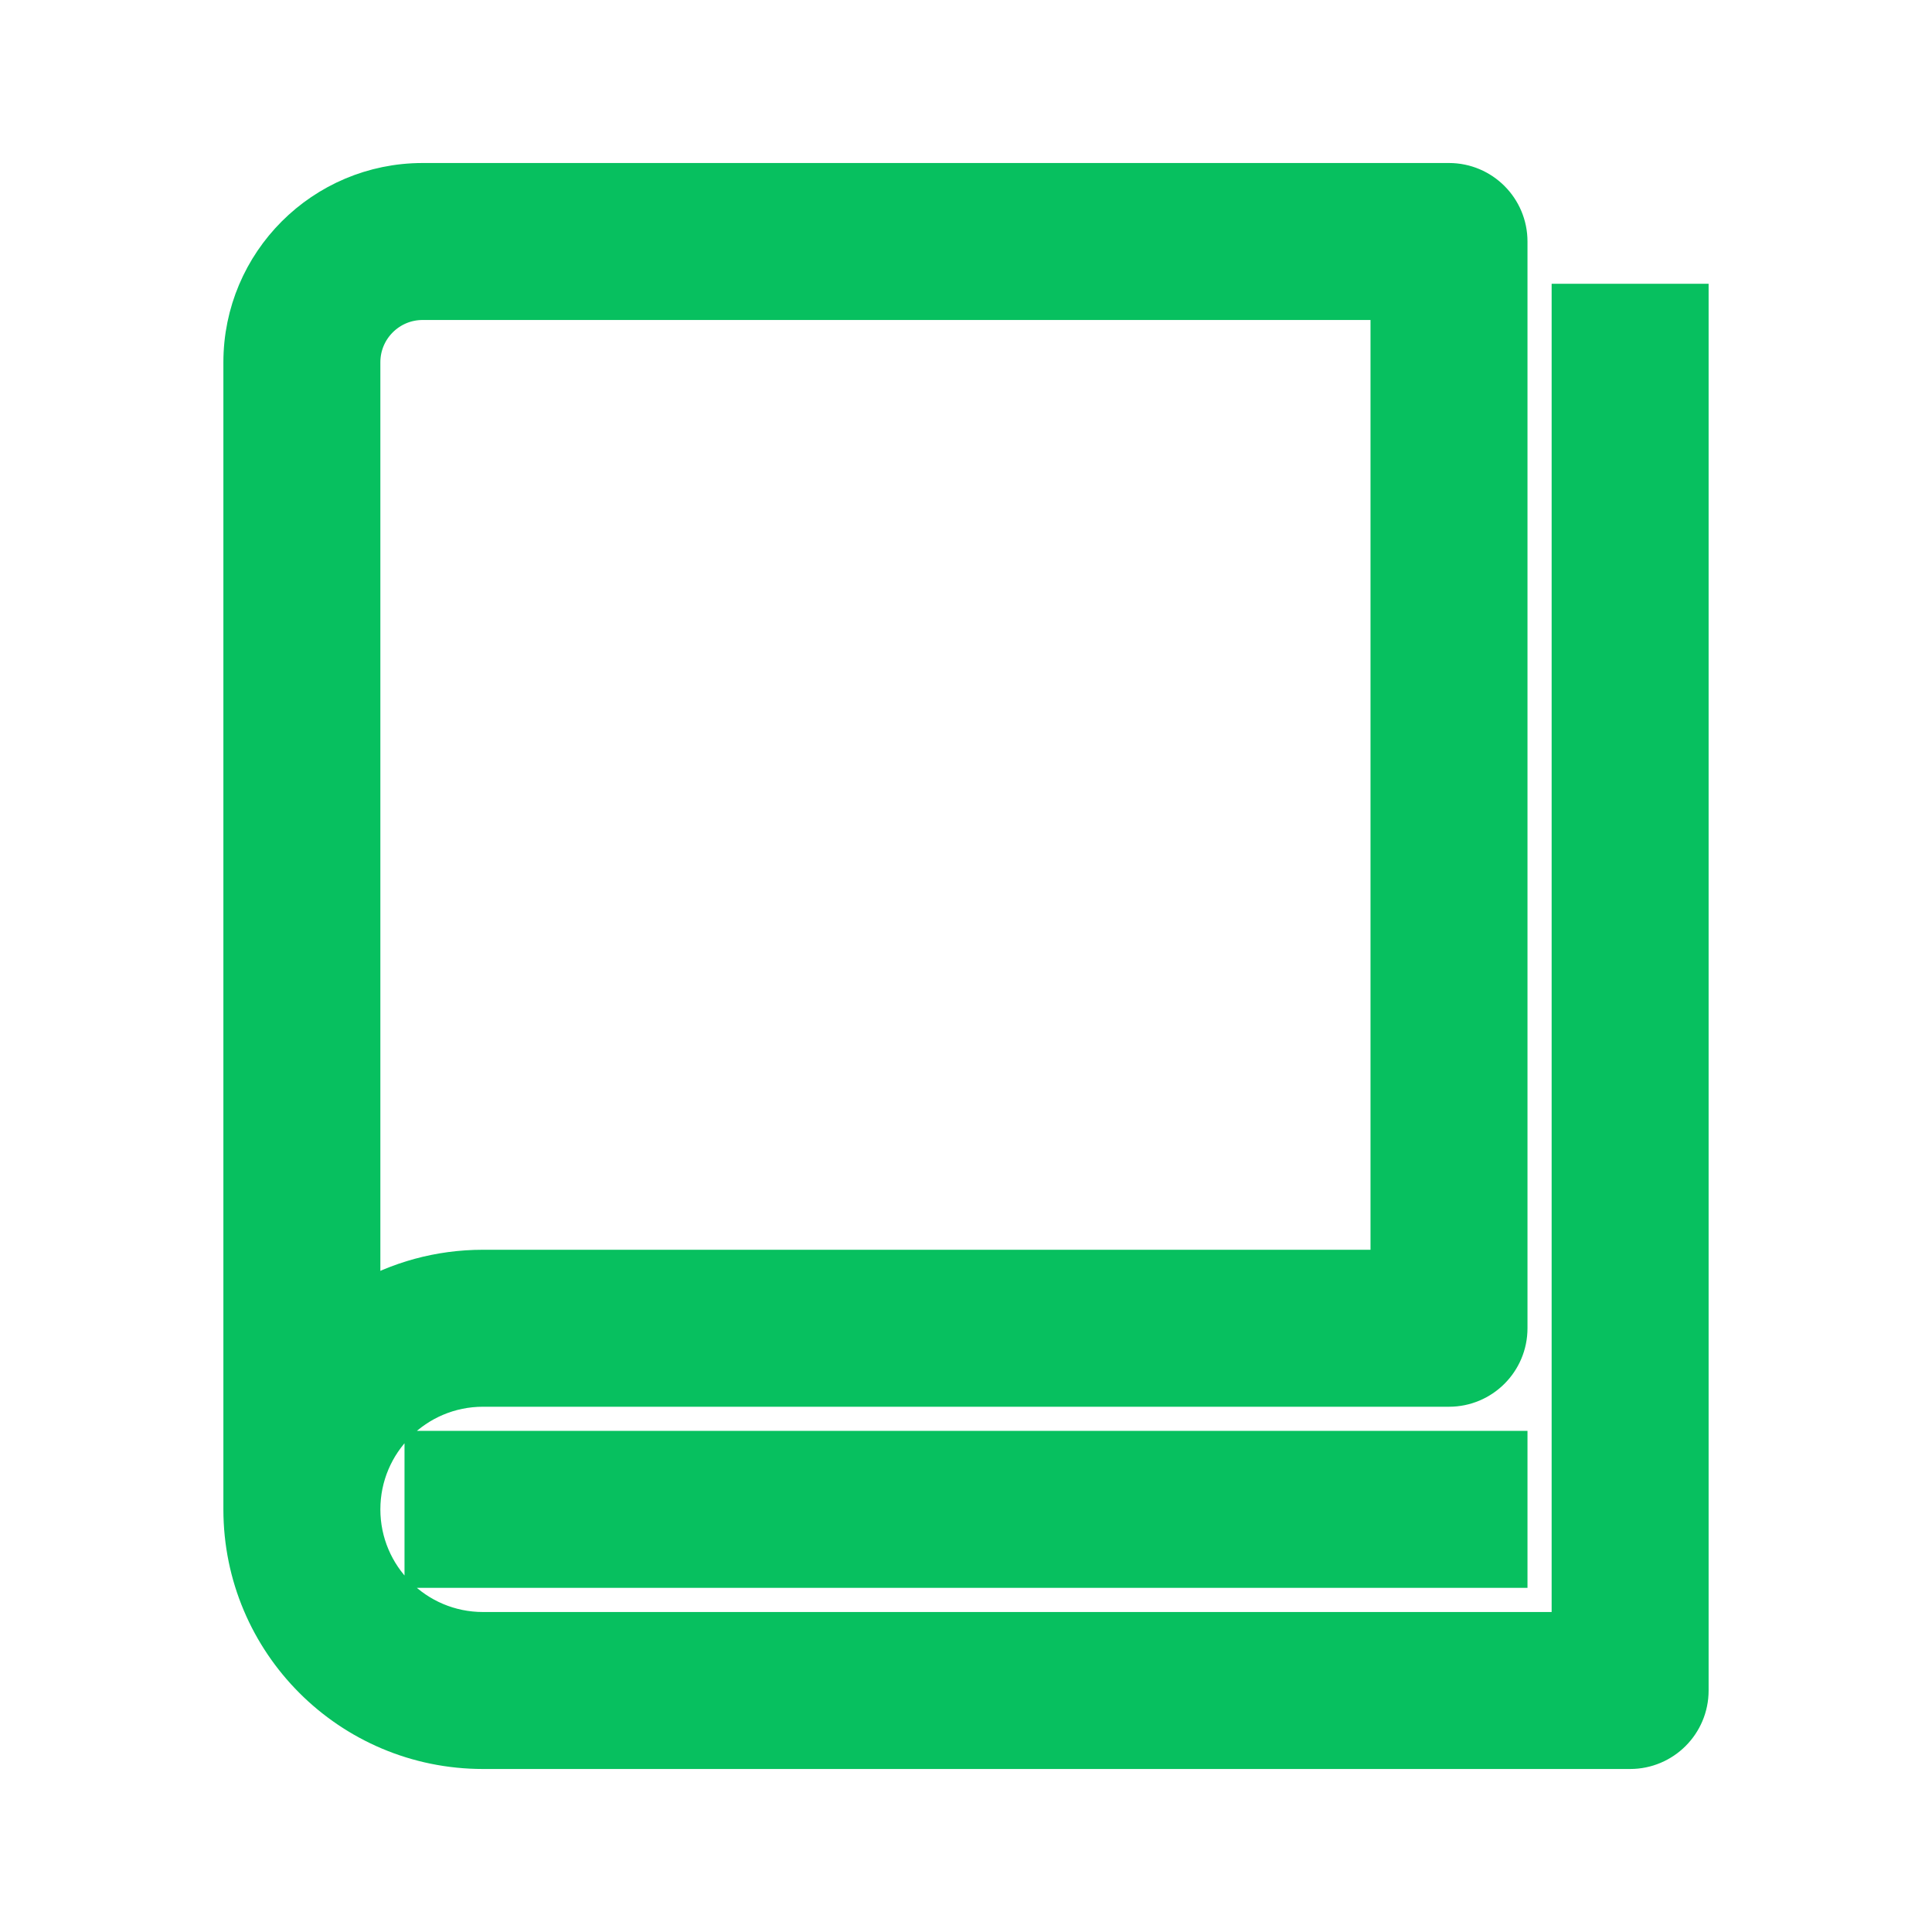
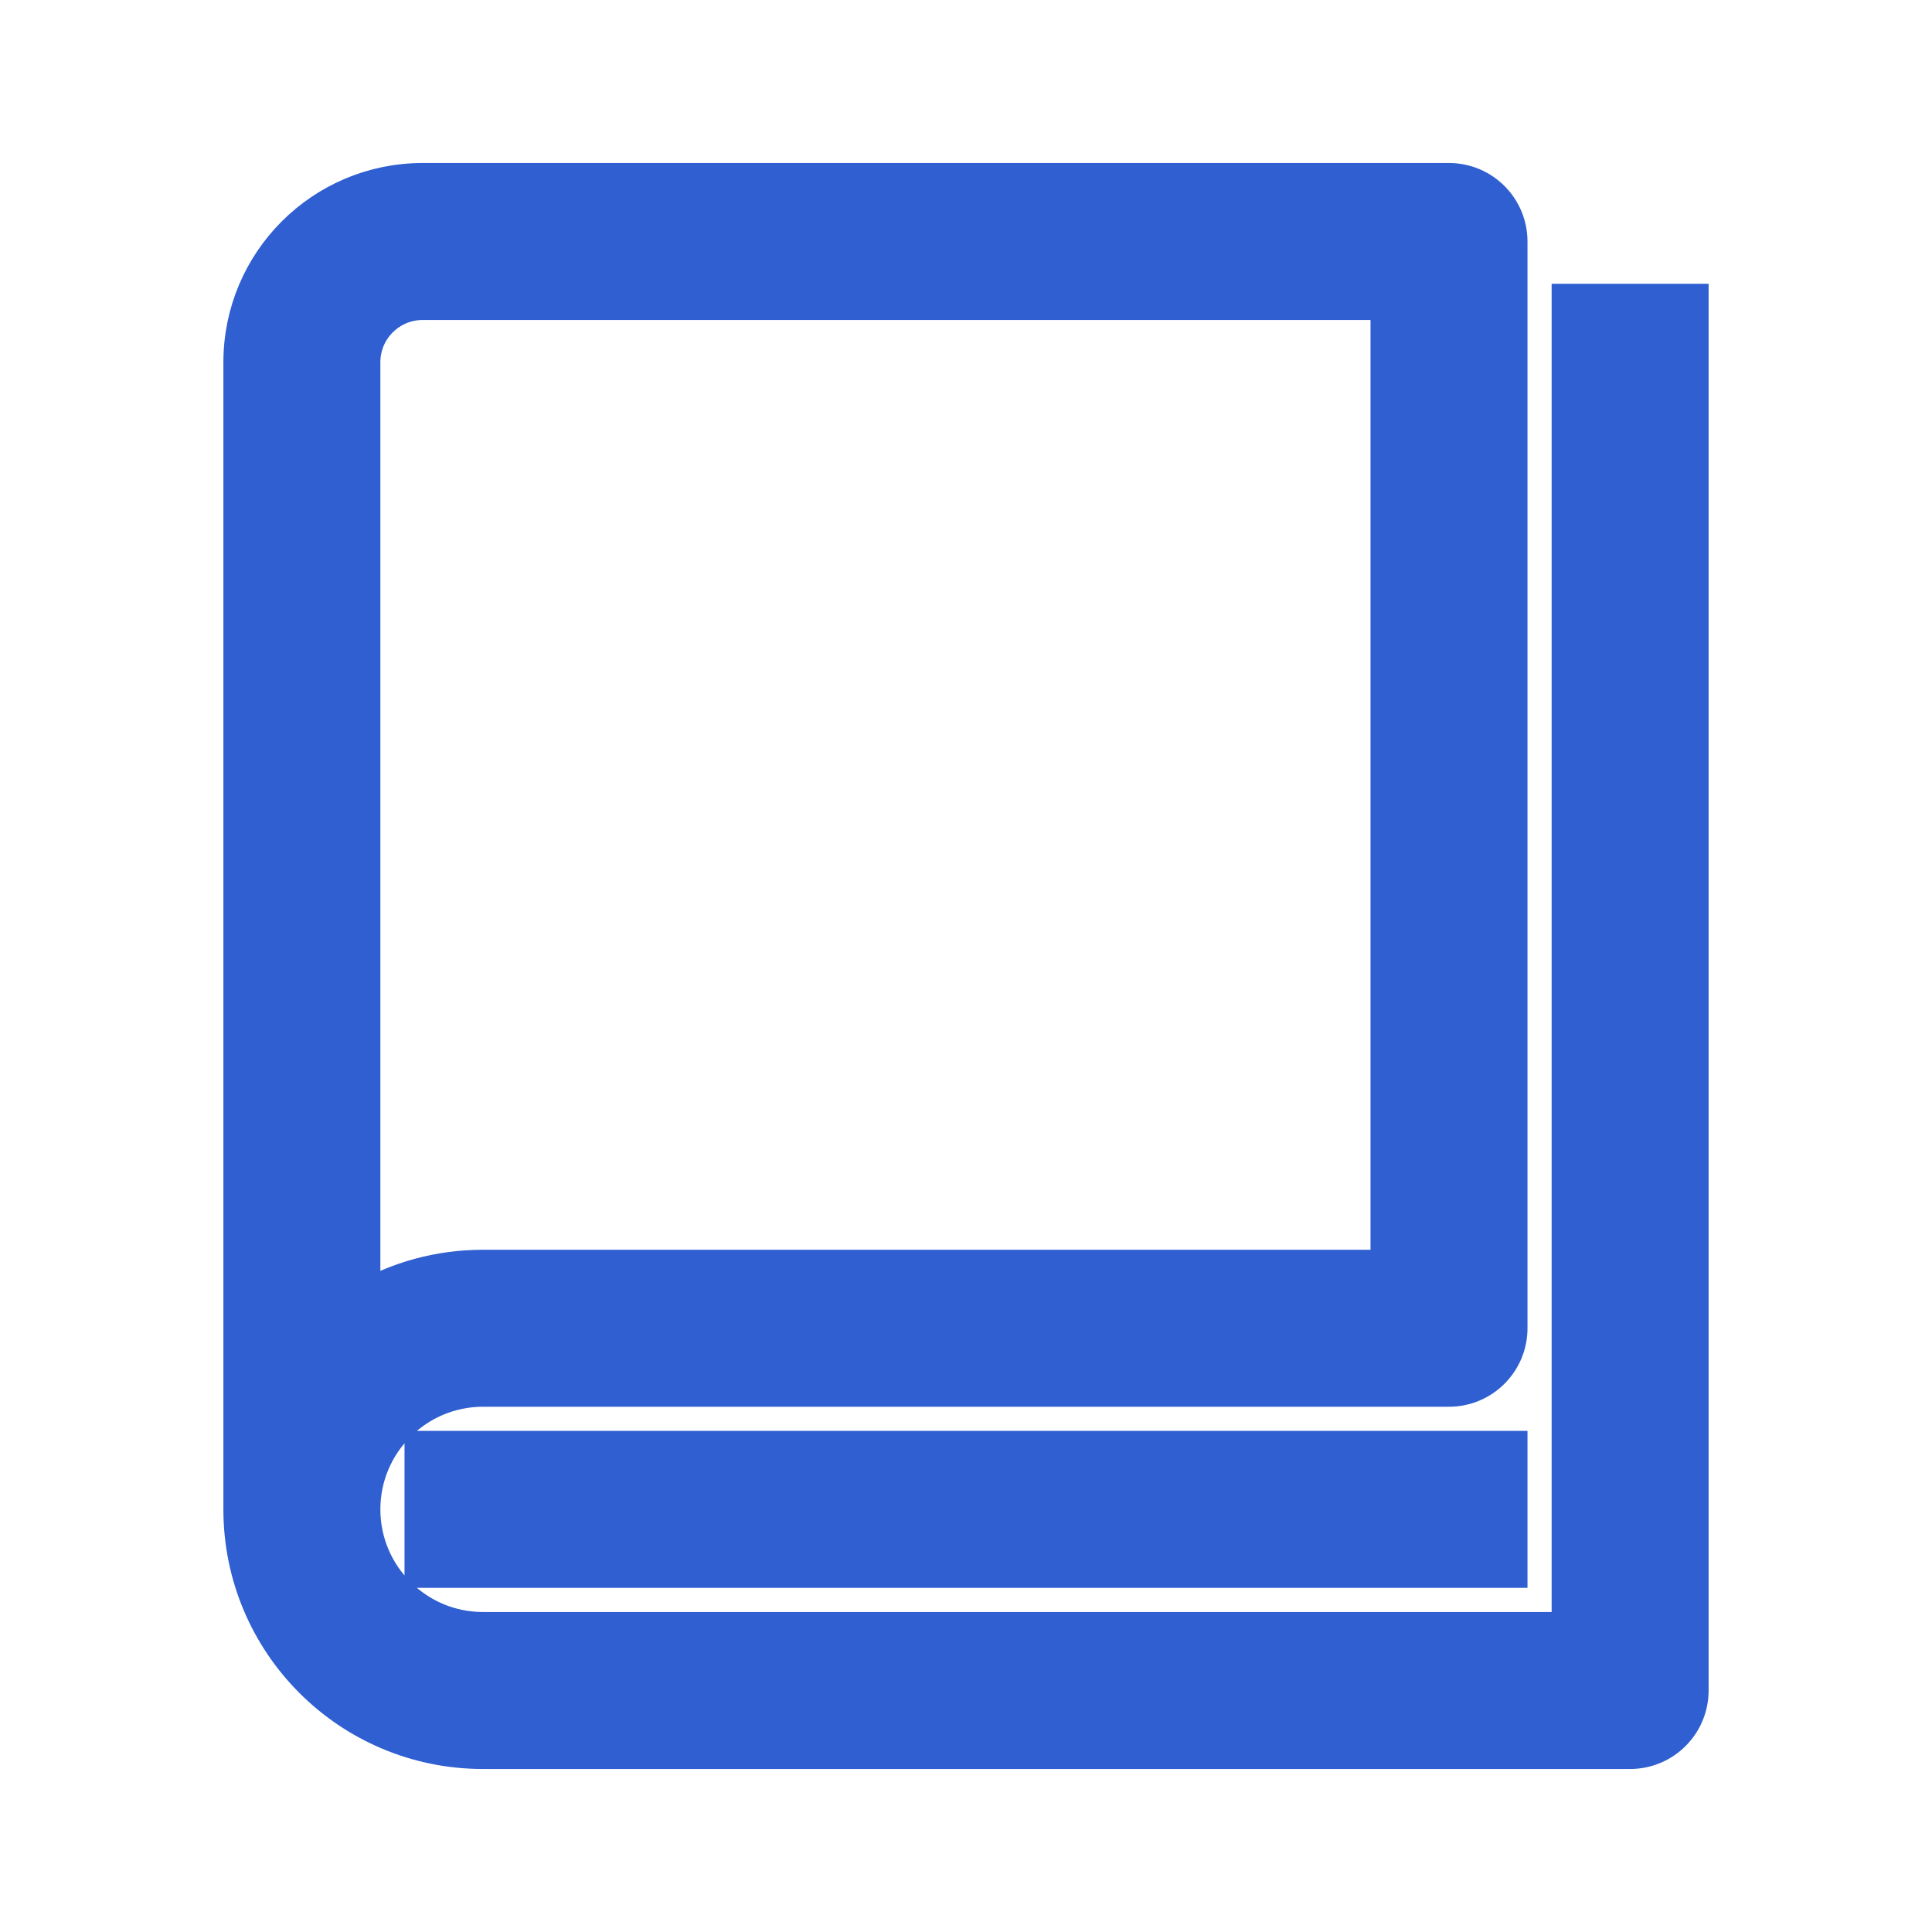
<svg xmlns="http://www.w3.org/2000/svg" fill="none" viewBox="0 0 16 16" width="128" height="128">
-   <path fill-rule="evenodd" clip-rule="evenodd" d="M2 3C2 2.172 2.672 1.5 3.5 1.5H12C12.276 1.5 12.5 1.724 12.5 2V11C12.5 11.276 12.276 11.5 12 11.5H4C3.448 11.5 3 11.948 3 12.5C3 13.052 3.448 13.5 4 13.5H13V2.5H14V14C14 14.276 13.776 14.5 13.5 14.5H4C2.895 14.5 2 13.605 2 12.5V3ZM3 10.768C3.294 10.597 3.636 10.5 4 10.5H11.5V2.5H3.5C3.224 2.5 3 2.724 3 3V10.768ZM12.5 13H3.5V12H12.5V13Z" fill="#07C05F" stroke="#07C05F" stroke-width="0.3" />
+   <path fill-rule="evenodd" clip-rule="evenodd" d="M2 3C2 2.172 2.672 1.5 3.5 1.5H12C12.276 1.5 12.5 1.724 12.5 2V11C12.5 11.276 12.276 11.5 12 11.5H4C3.448 11.5 3 11.948 3 12.5C3 13.052 3.448 13.5 4 13.5H13V2.5H14V14C14 14.276 13.776 14.5 13.5 14.5H4C2.895 14.5 2 13.605 2 12.5V3ZM3 10.768C3.294 10.597 3.636 10.5 4 10.5H11.5V2.5H3.5C3.224 2.5 3 2.724 3 3V10.768ZM12.5 13H3.5V12H12.5V13Z" fill="#2f5fd0" stroke="#2f5fd0" stroke-width="0.3" />
</svg>
